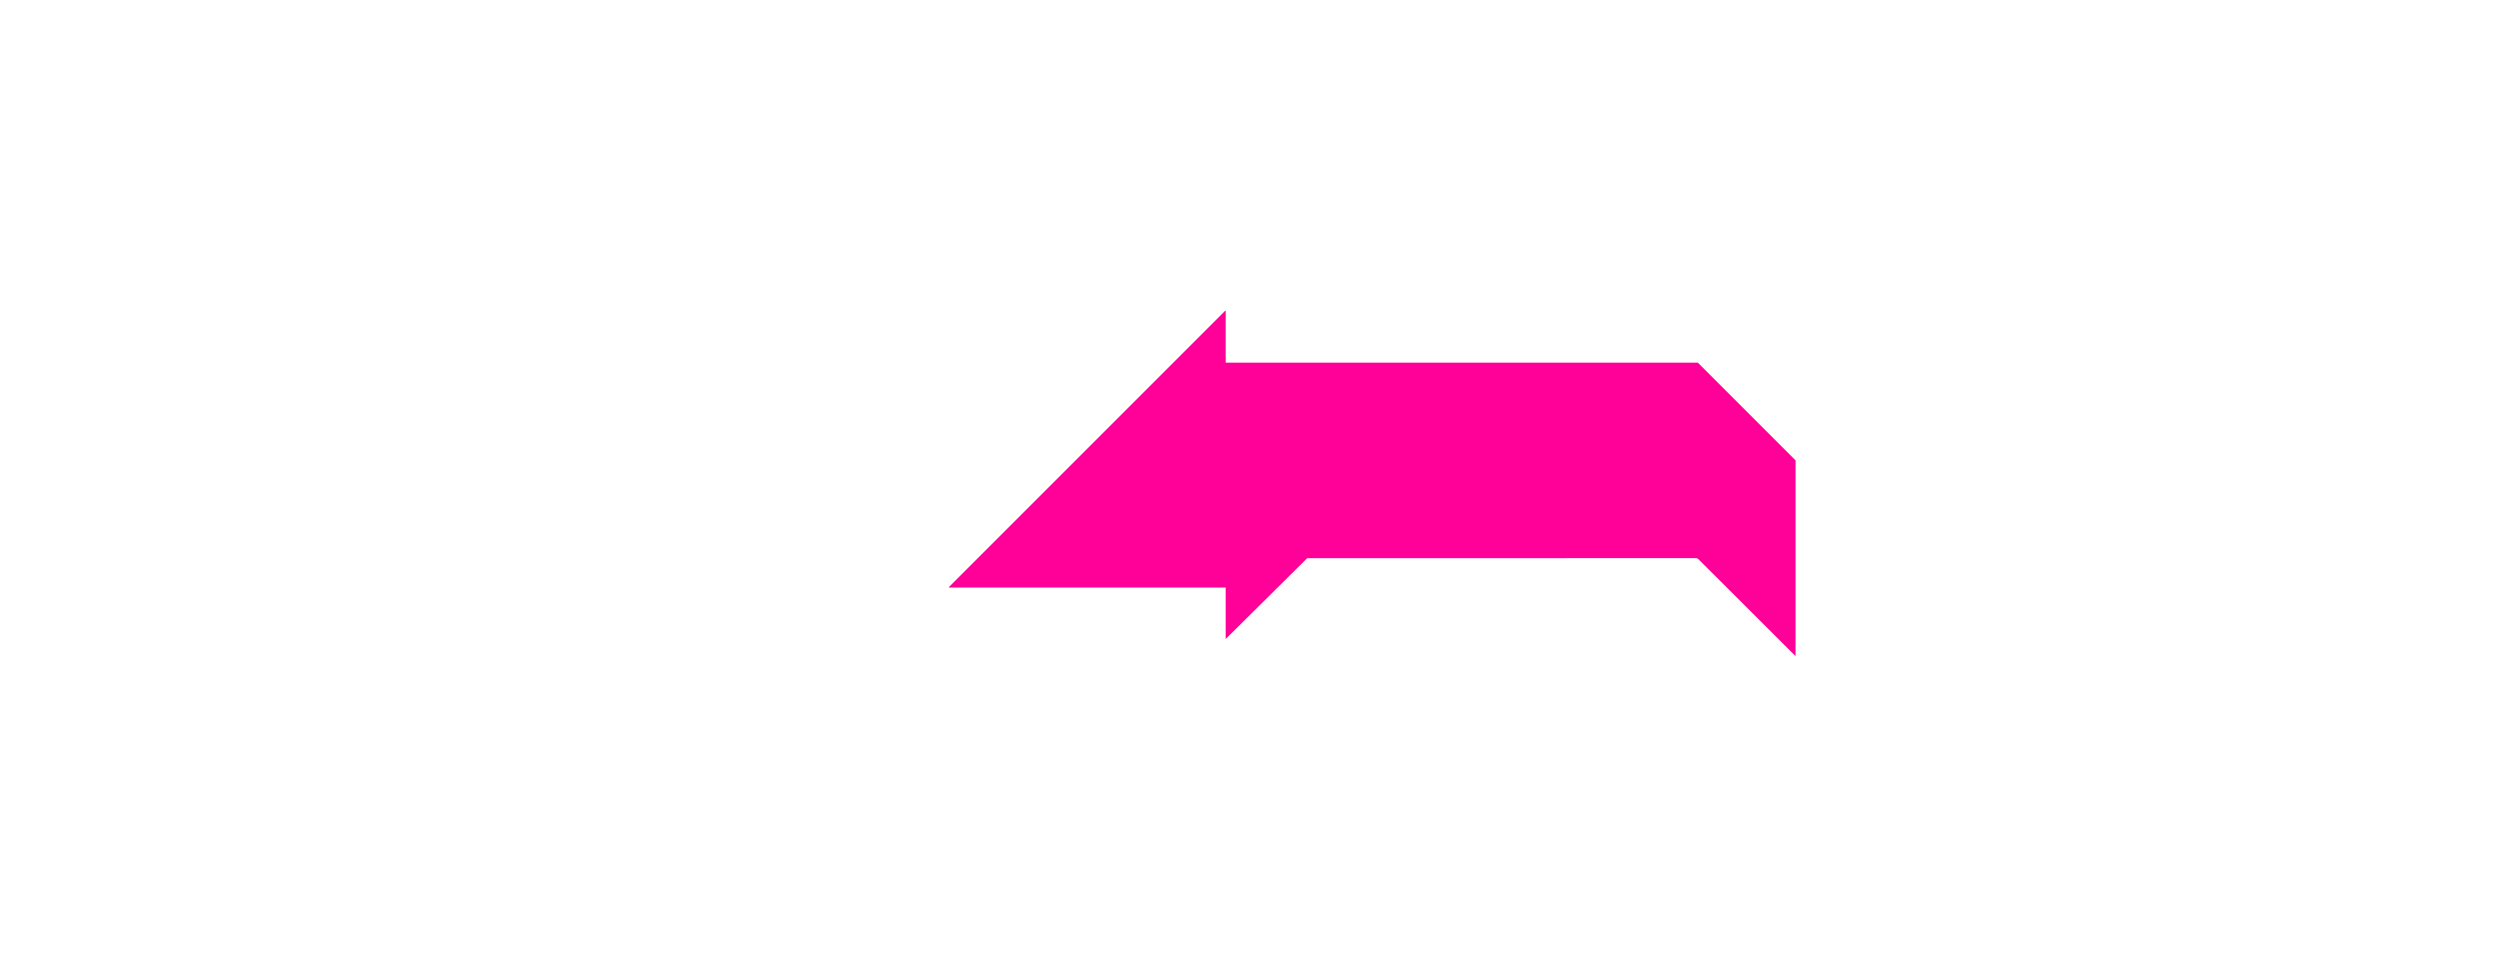
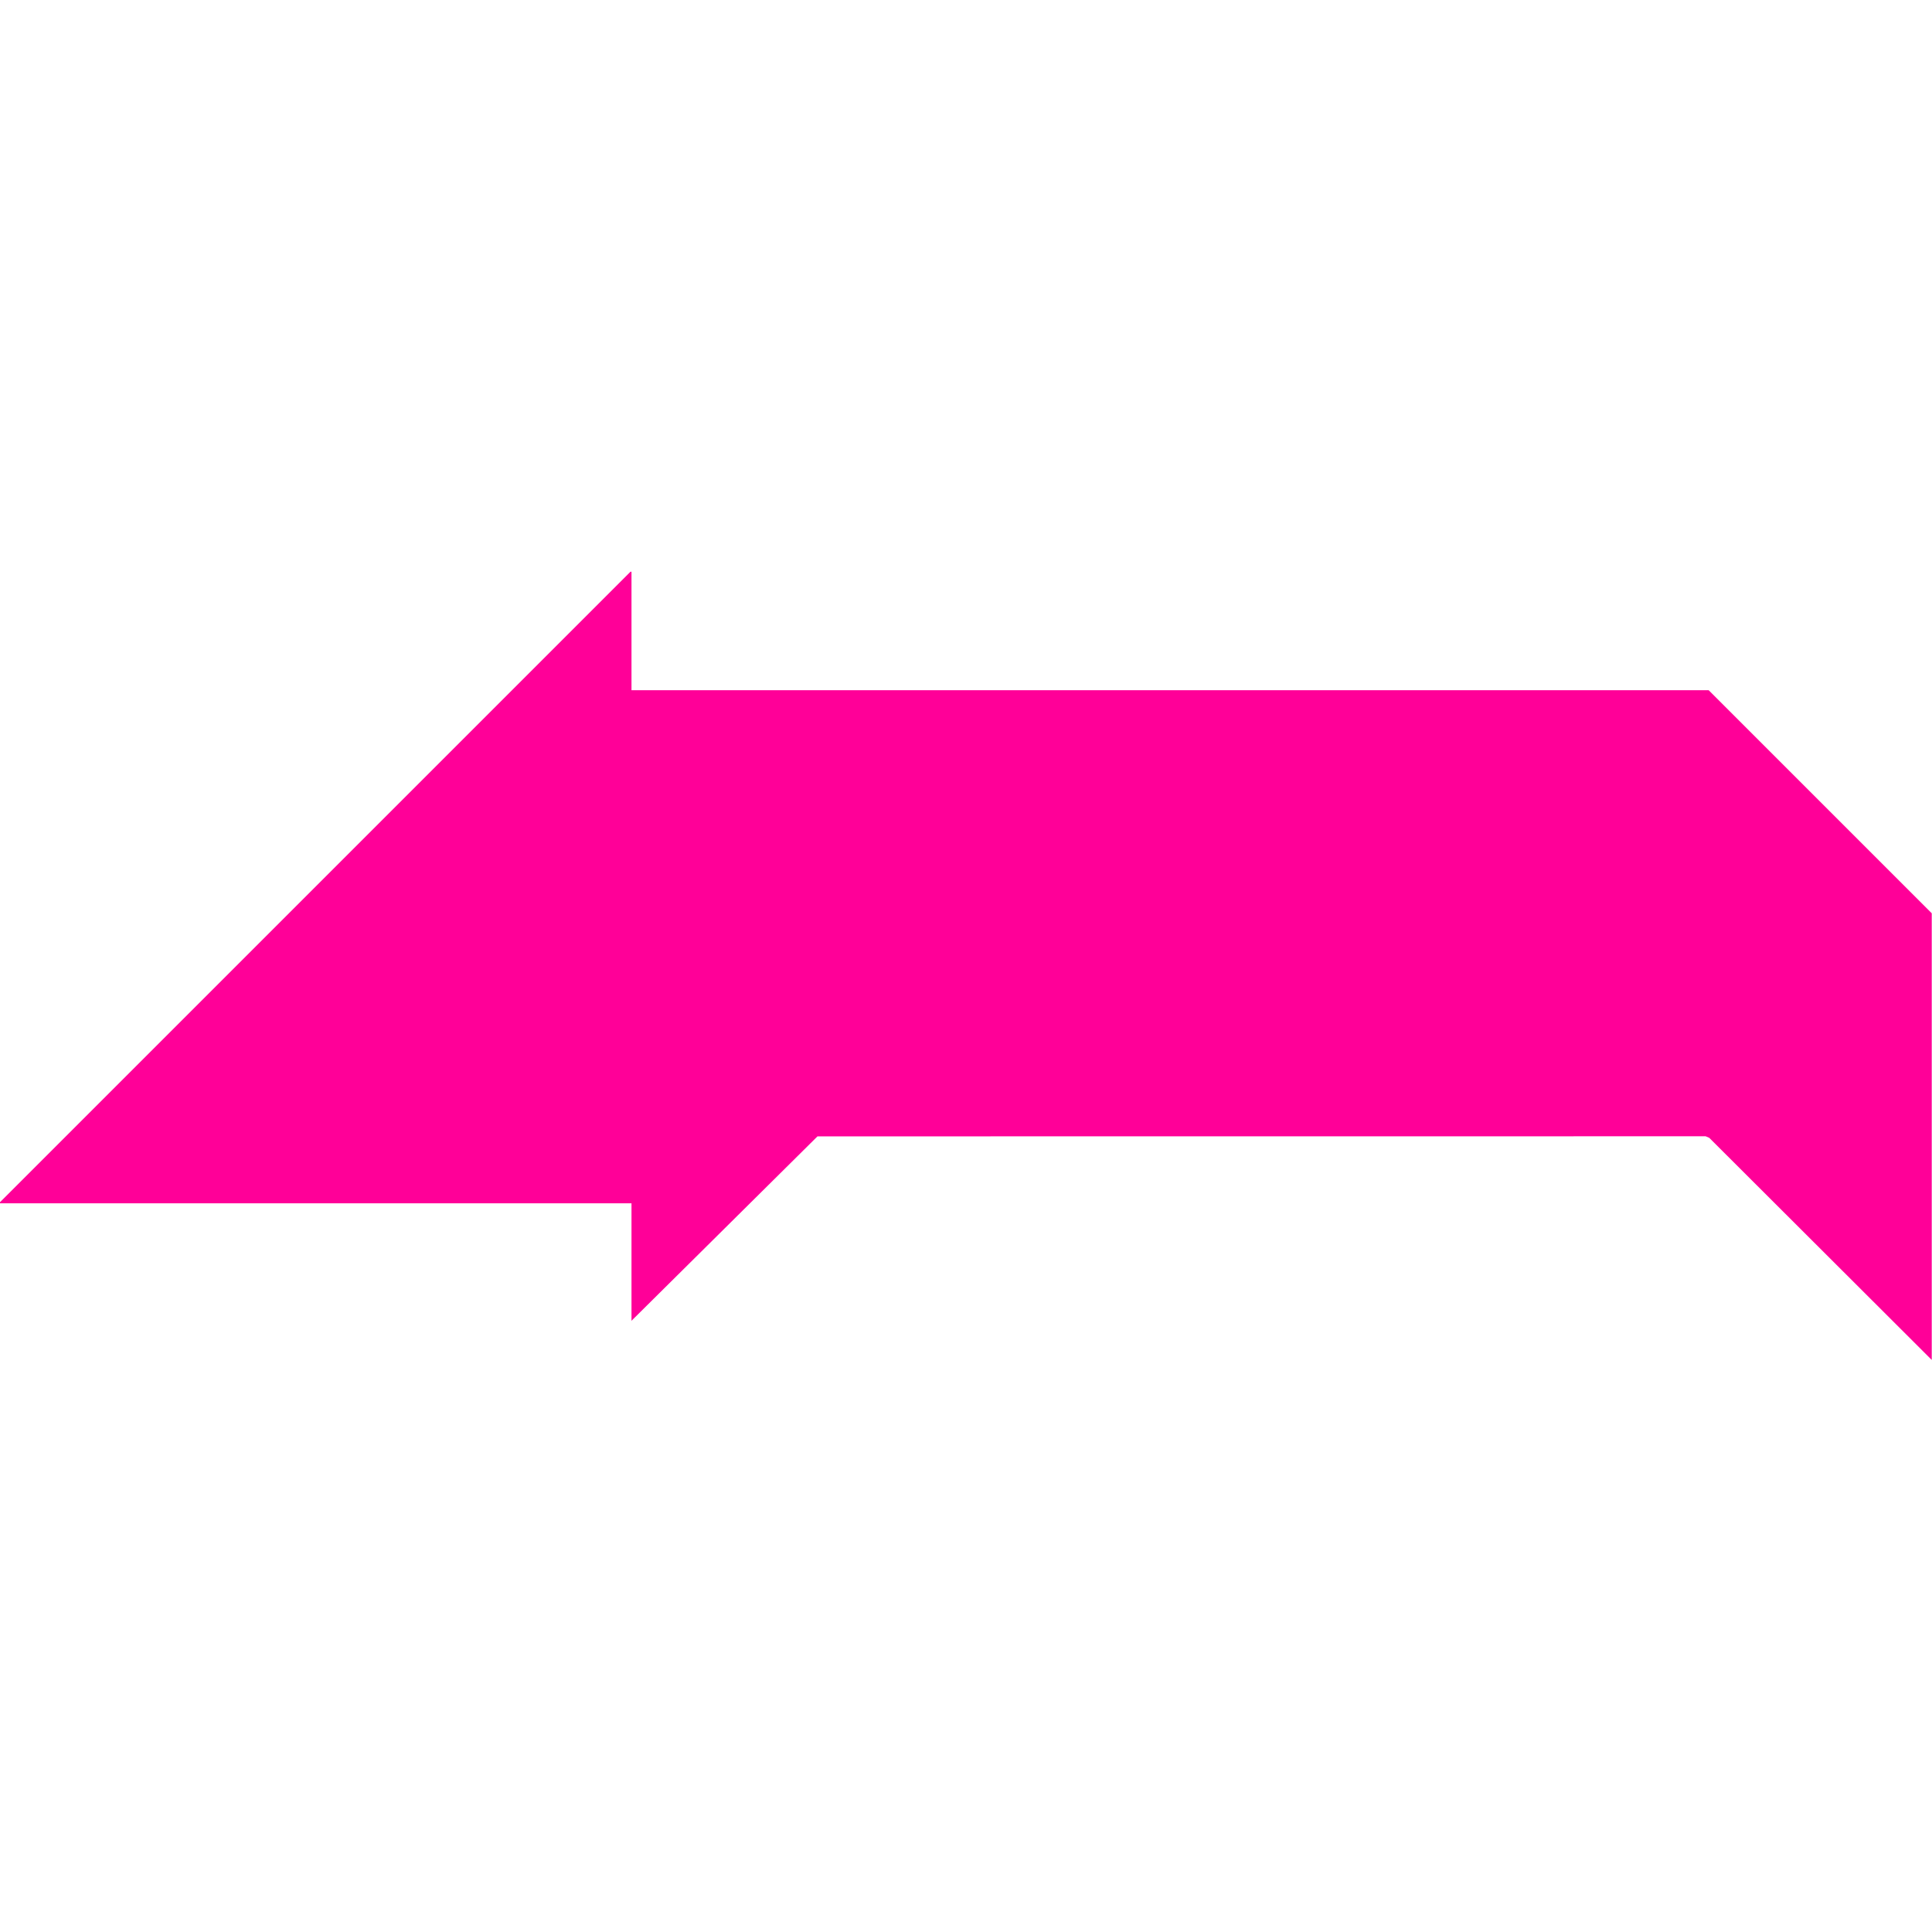
- <svg xmlns="http://www.w3.org/2000/svg" id="piggy" viewBox="0 0 1328.659 506.972">
+ <svg xmlns="http://www.w3.org/2000/svg" id="piggy" viewBox="0 0 450.04 450.04">
  <defs>
    <style>
      .cls-1 {
        fill: #ff0098;
      }
    </style>
  </defs>
-   <polygon class="cls-1" points="651.405 165.132 651.405 192.732 902.325 192.732 954.285 244.692 954.285 348.732 902.459 296.998 901.617 296.639 694.73 296.657 651.405 339.612 651.405 312.252 504.285 312.252 504.285 312.012 651.165 165.132 651.405 165.132" />
+   <polygon class="cls-1" points="147.1 133.18 147.1 160.78 398.02 160.78 449.98 212.74 449.98 316.78 398.154 265.046 397.313 264.687 190.425 264.705 147.1 307.66 147.1 280.3 -.02 280.3 -.02 280.06 146.86 133.18 147.1 133.18" />
</svg>
